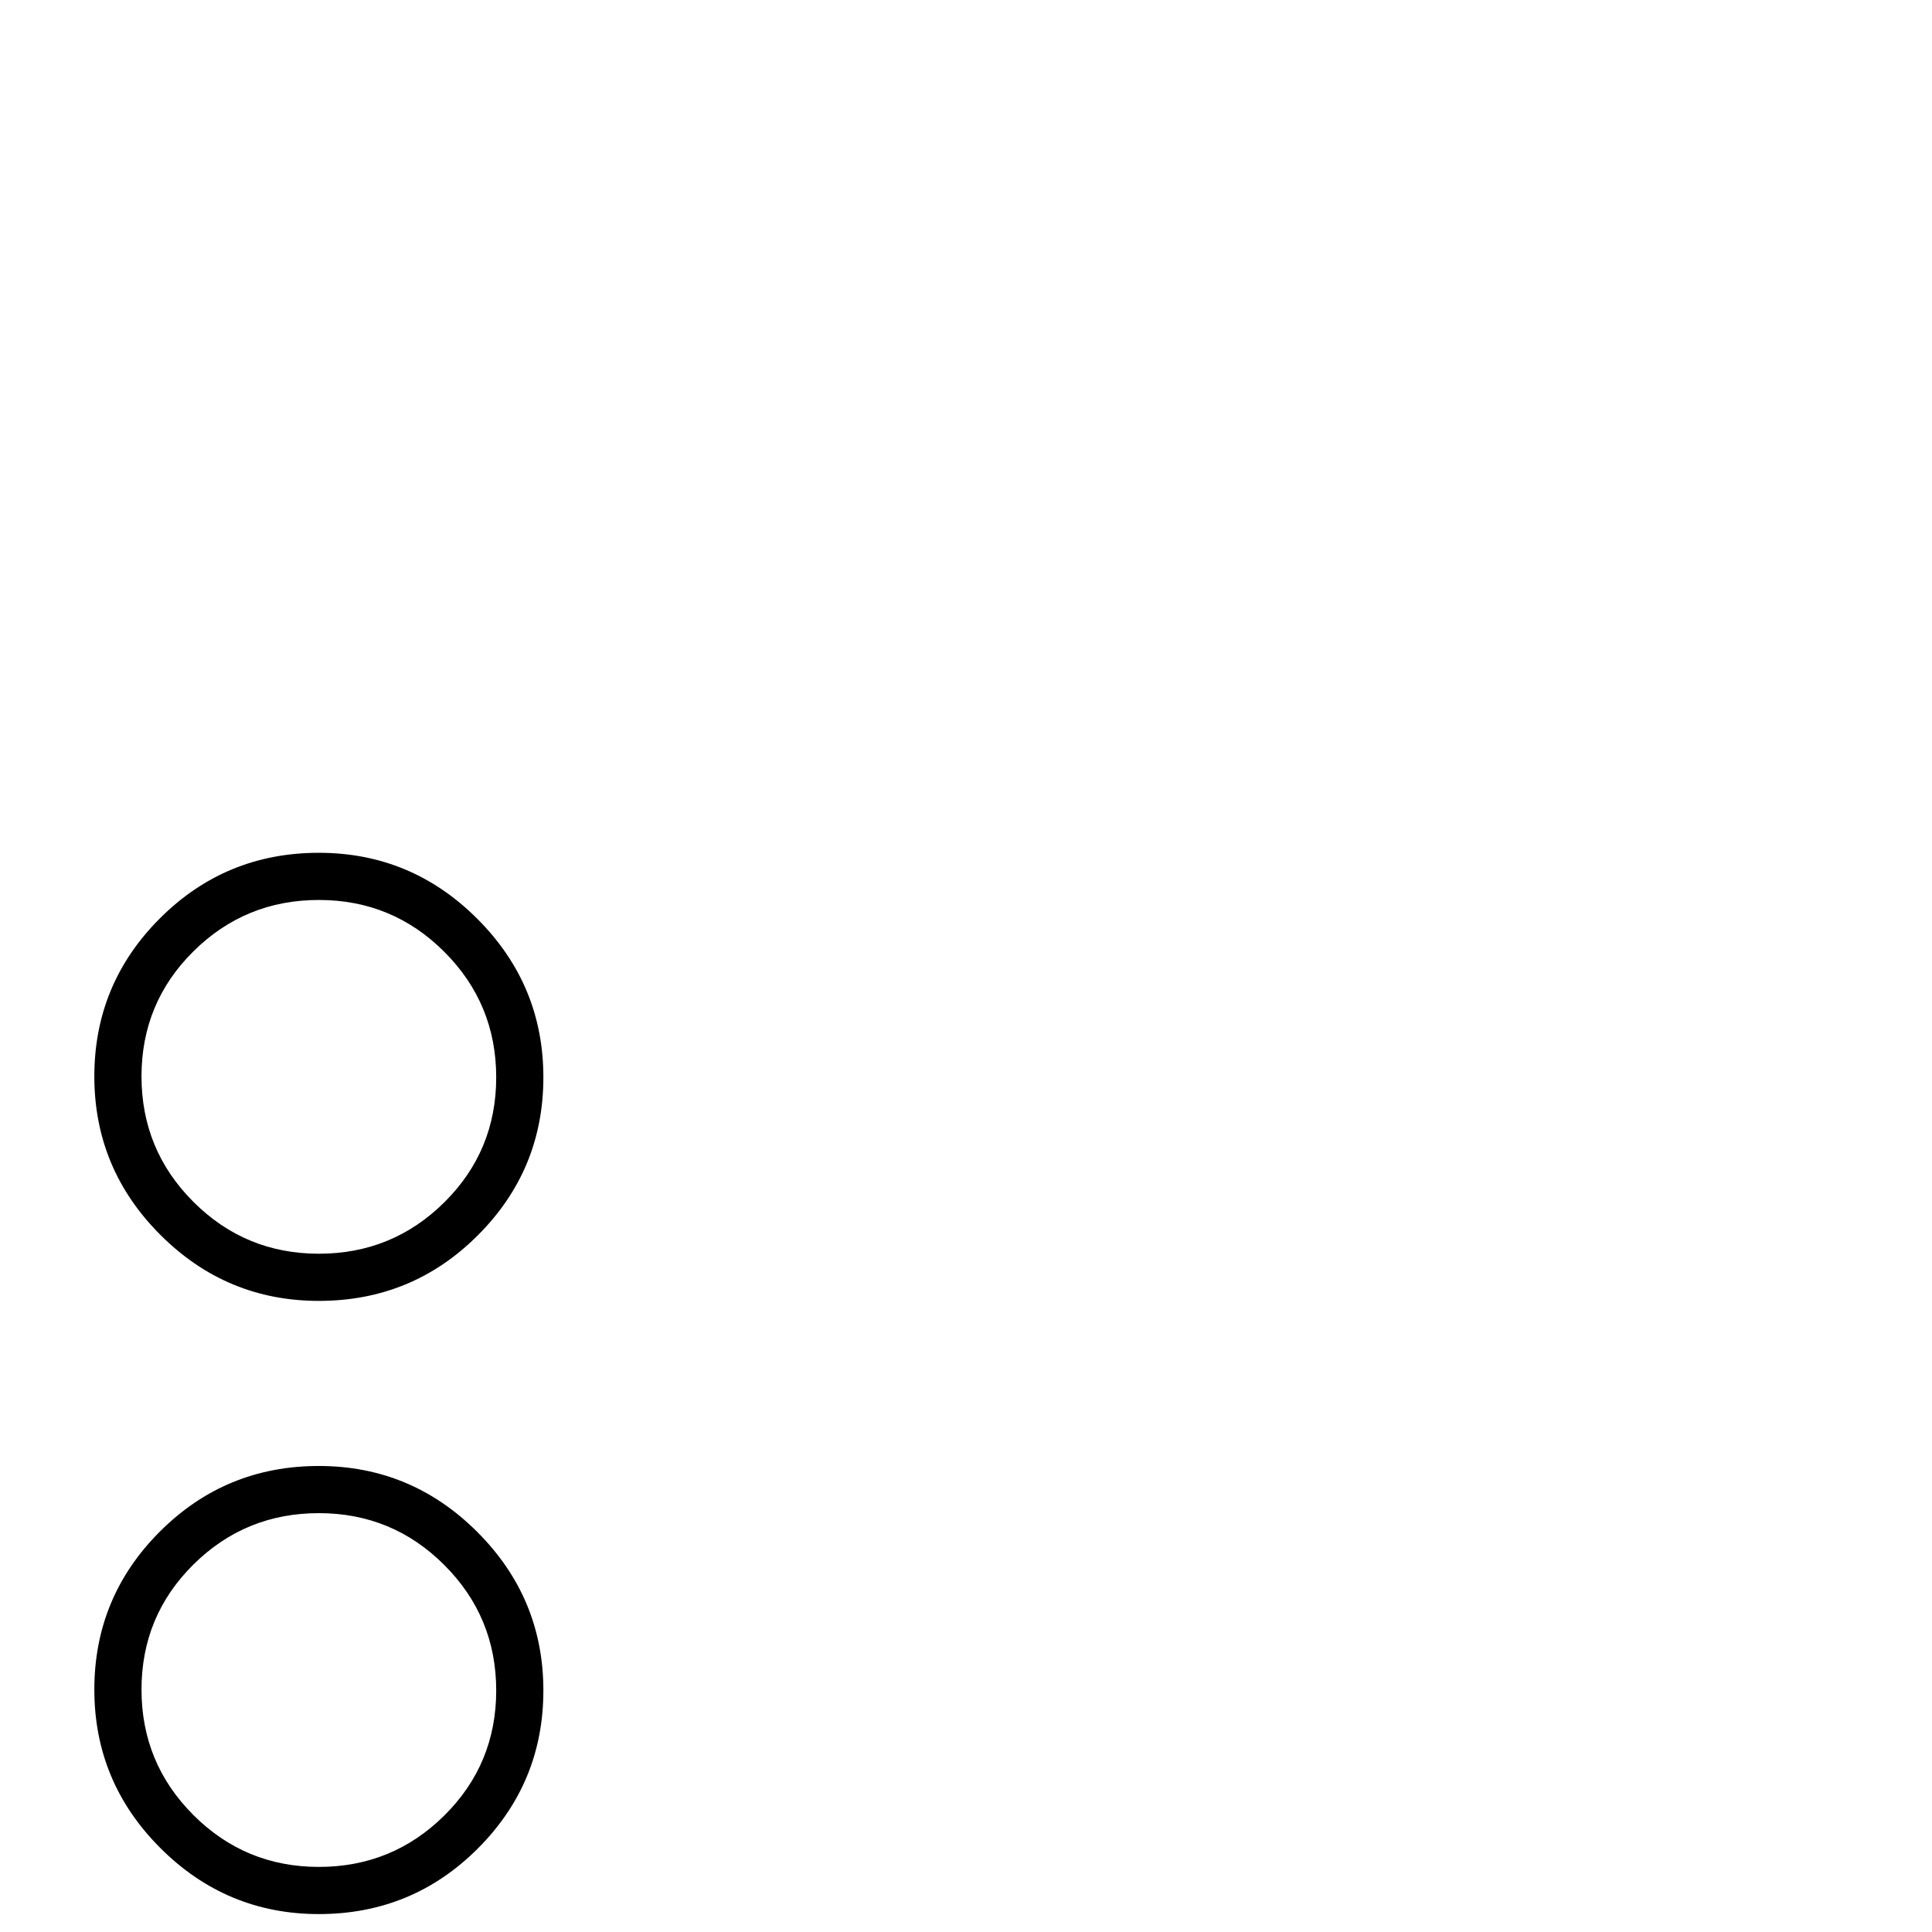
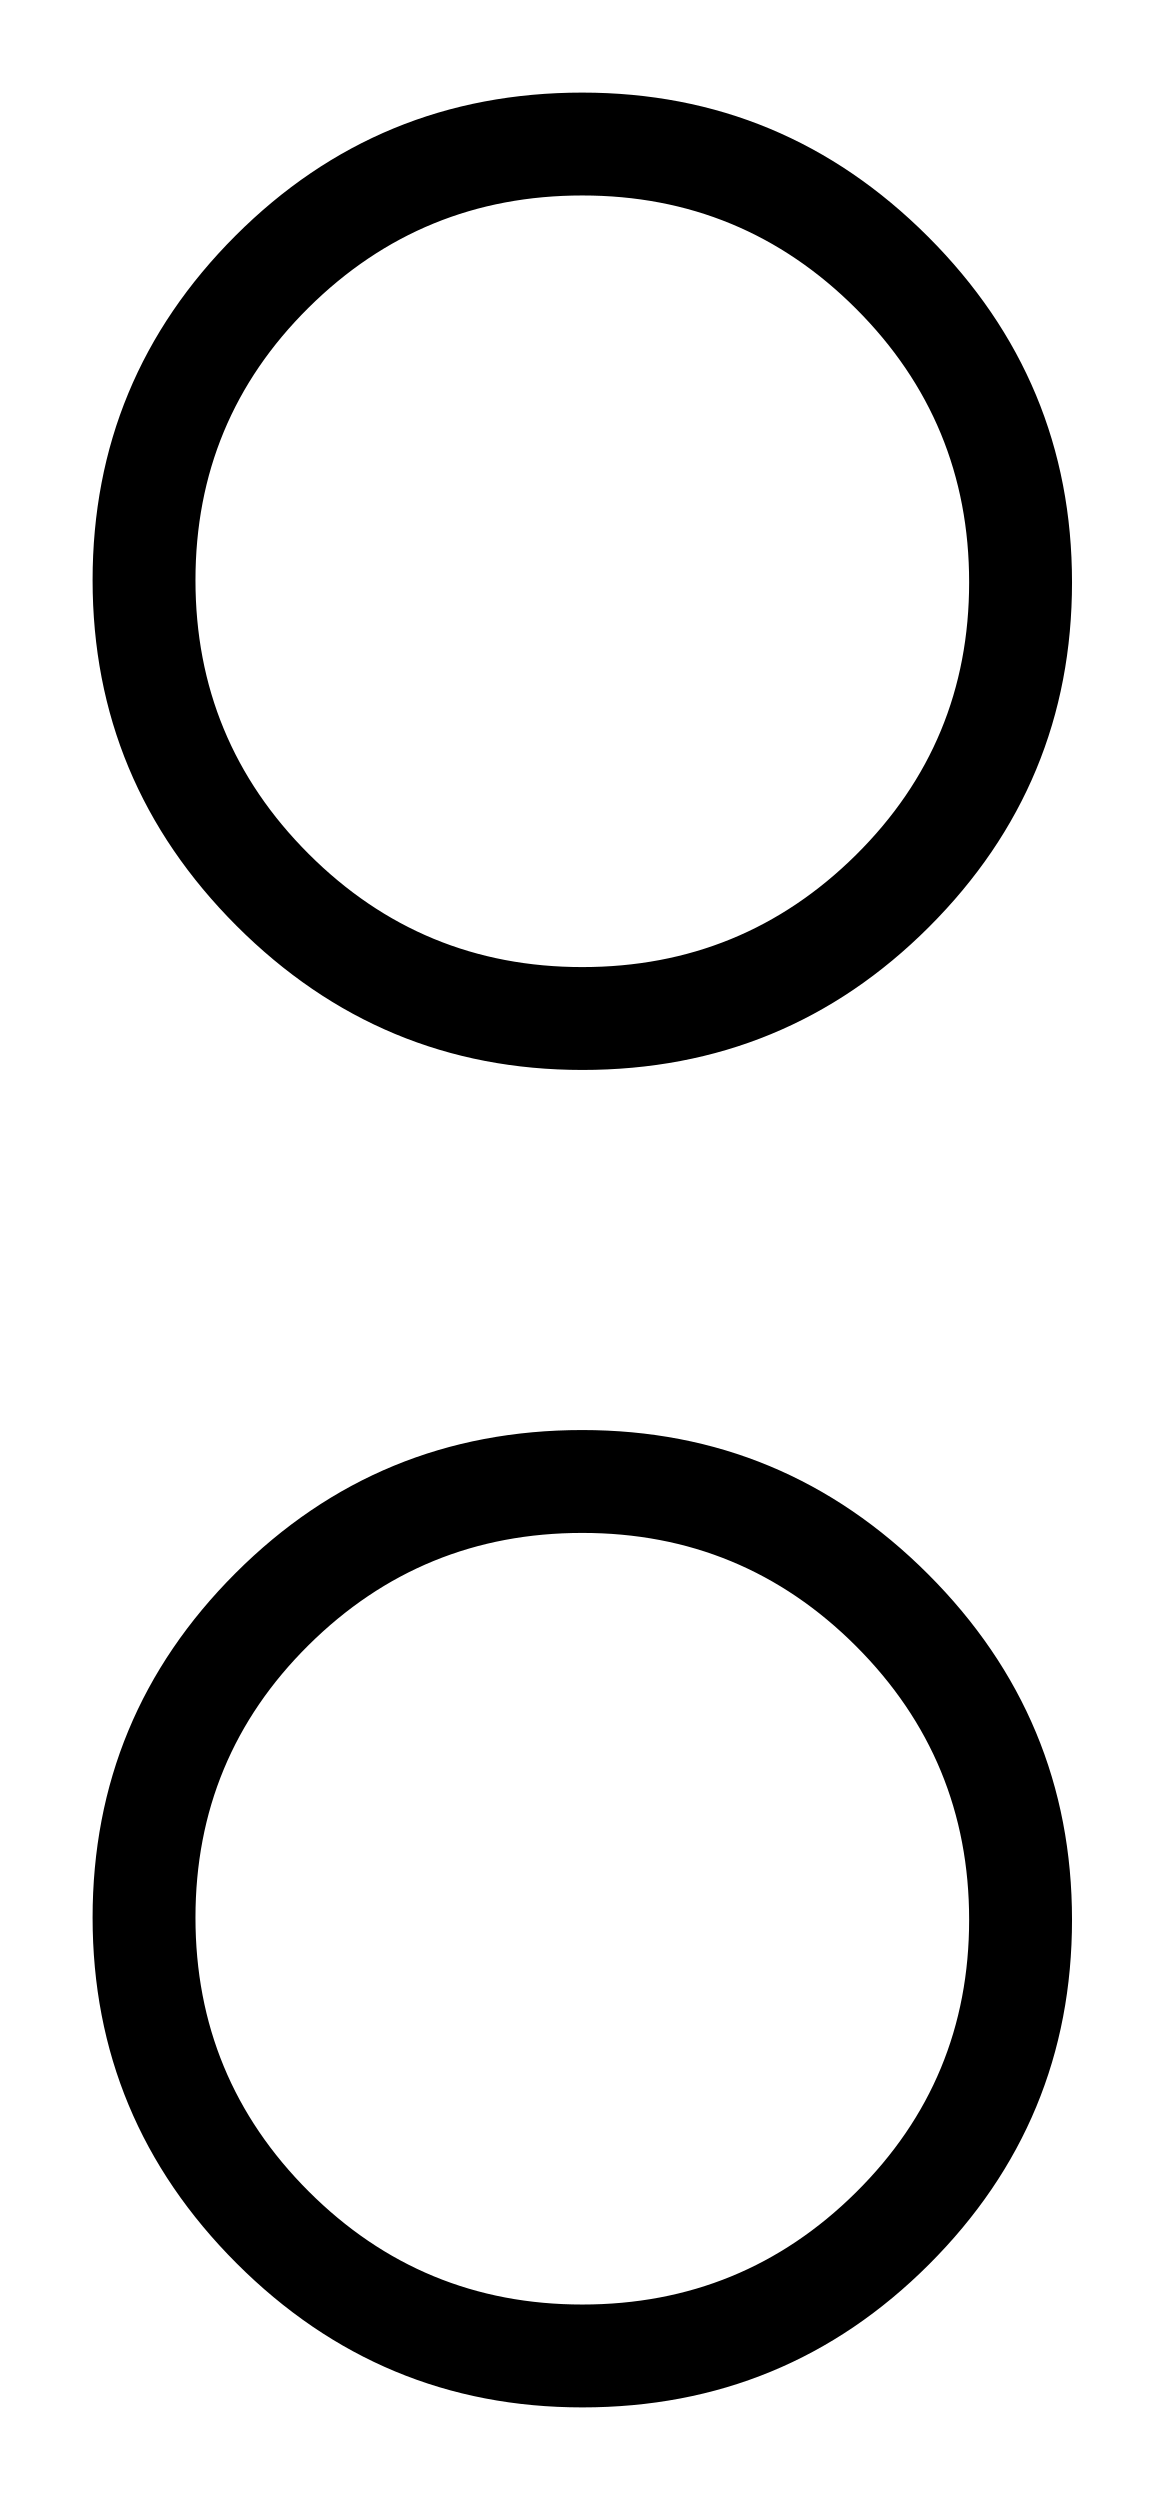
- <svg xmlns="http://www.w3.org/2000/svg" viewBox="0 -2048 2048 2048">
+ <svg xmlns="http://www.w3.org/2000/svg" viewBox="55 -1189 566 1215">
  <path fill="currentColor" d="M576 -906Q576 -808 506.5 -738.5Q437 -669 338 -669Q240 -669 170 -739Q100 -809 100 -907Q100 -1005 169.5 -1074.5Q239 -1144 338 -1144Q436 -1144 506 -1074Q576 -1004 576 -906ZM576 -256Q576 -158 506.5 -88.5Q437 -19 338 -19Q240 -19 170 -89Q100 -159 100 -257Q100 -355 169.5 -424.5Q239 -494 338 -494Q436 -494 506 -424Q576 -354 576 -256ZM526 -906Q526 -984 471 -1039Q416 -1094 338 -1094Q260 -1094 205 -1039.5Q150 -985 150 -907Q150 -829 205 -774Q260 -719 338 -719Q416 -719 471 -773.5Q526 -828 526 -906ZM526 -256Q526 -334 471 -389Q416 -444 338 -444Q260 -444 205 -389.5Q150 -335 150 -257Q150 -179 205 -124Q260 -69 338 -69Q416 -69 471 -123.5Q526 -178 526 -256Z" />
</svg>
